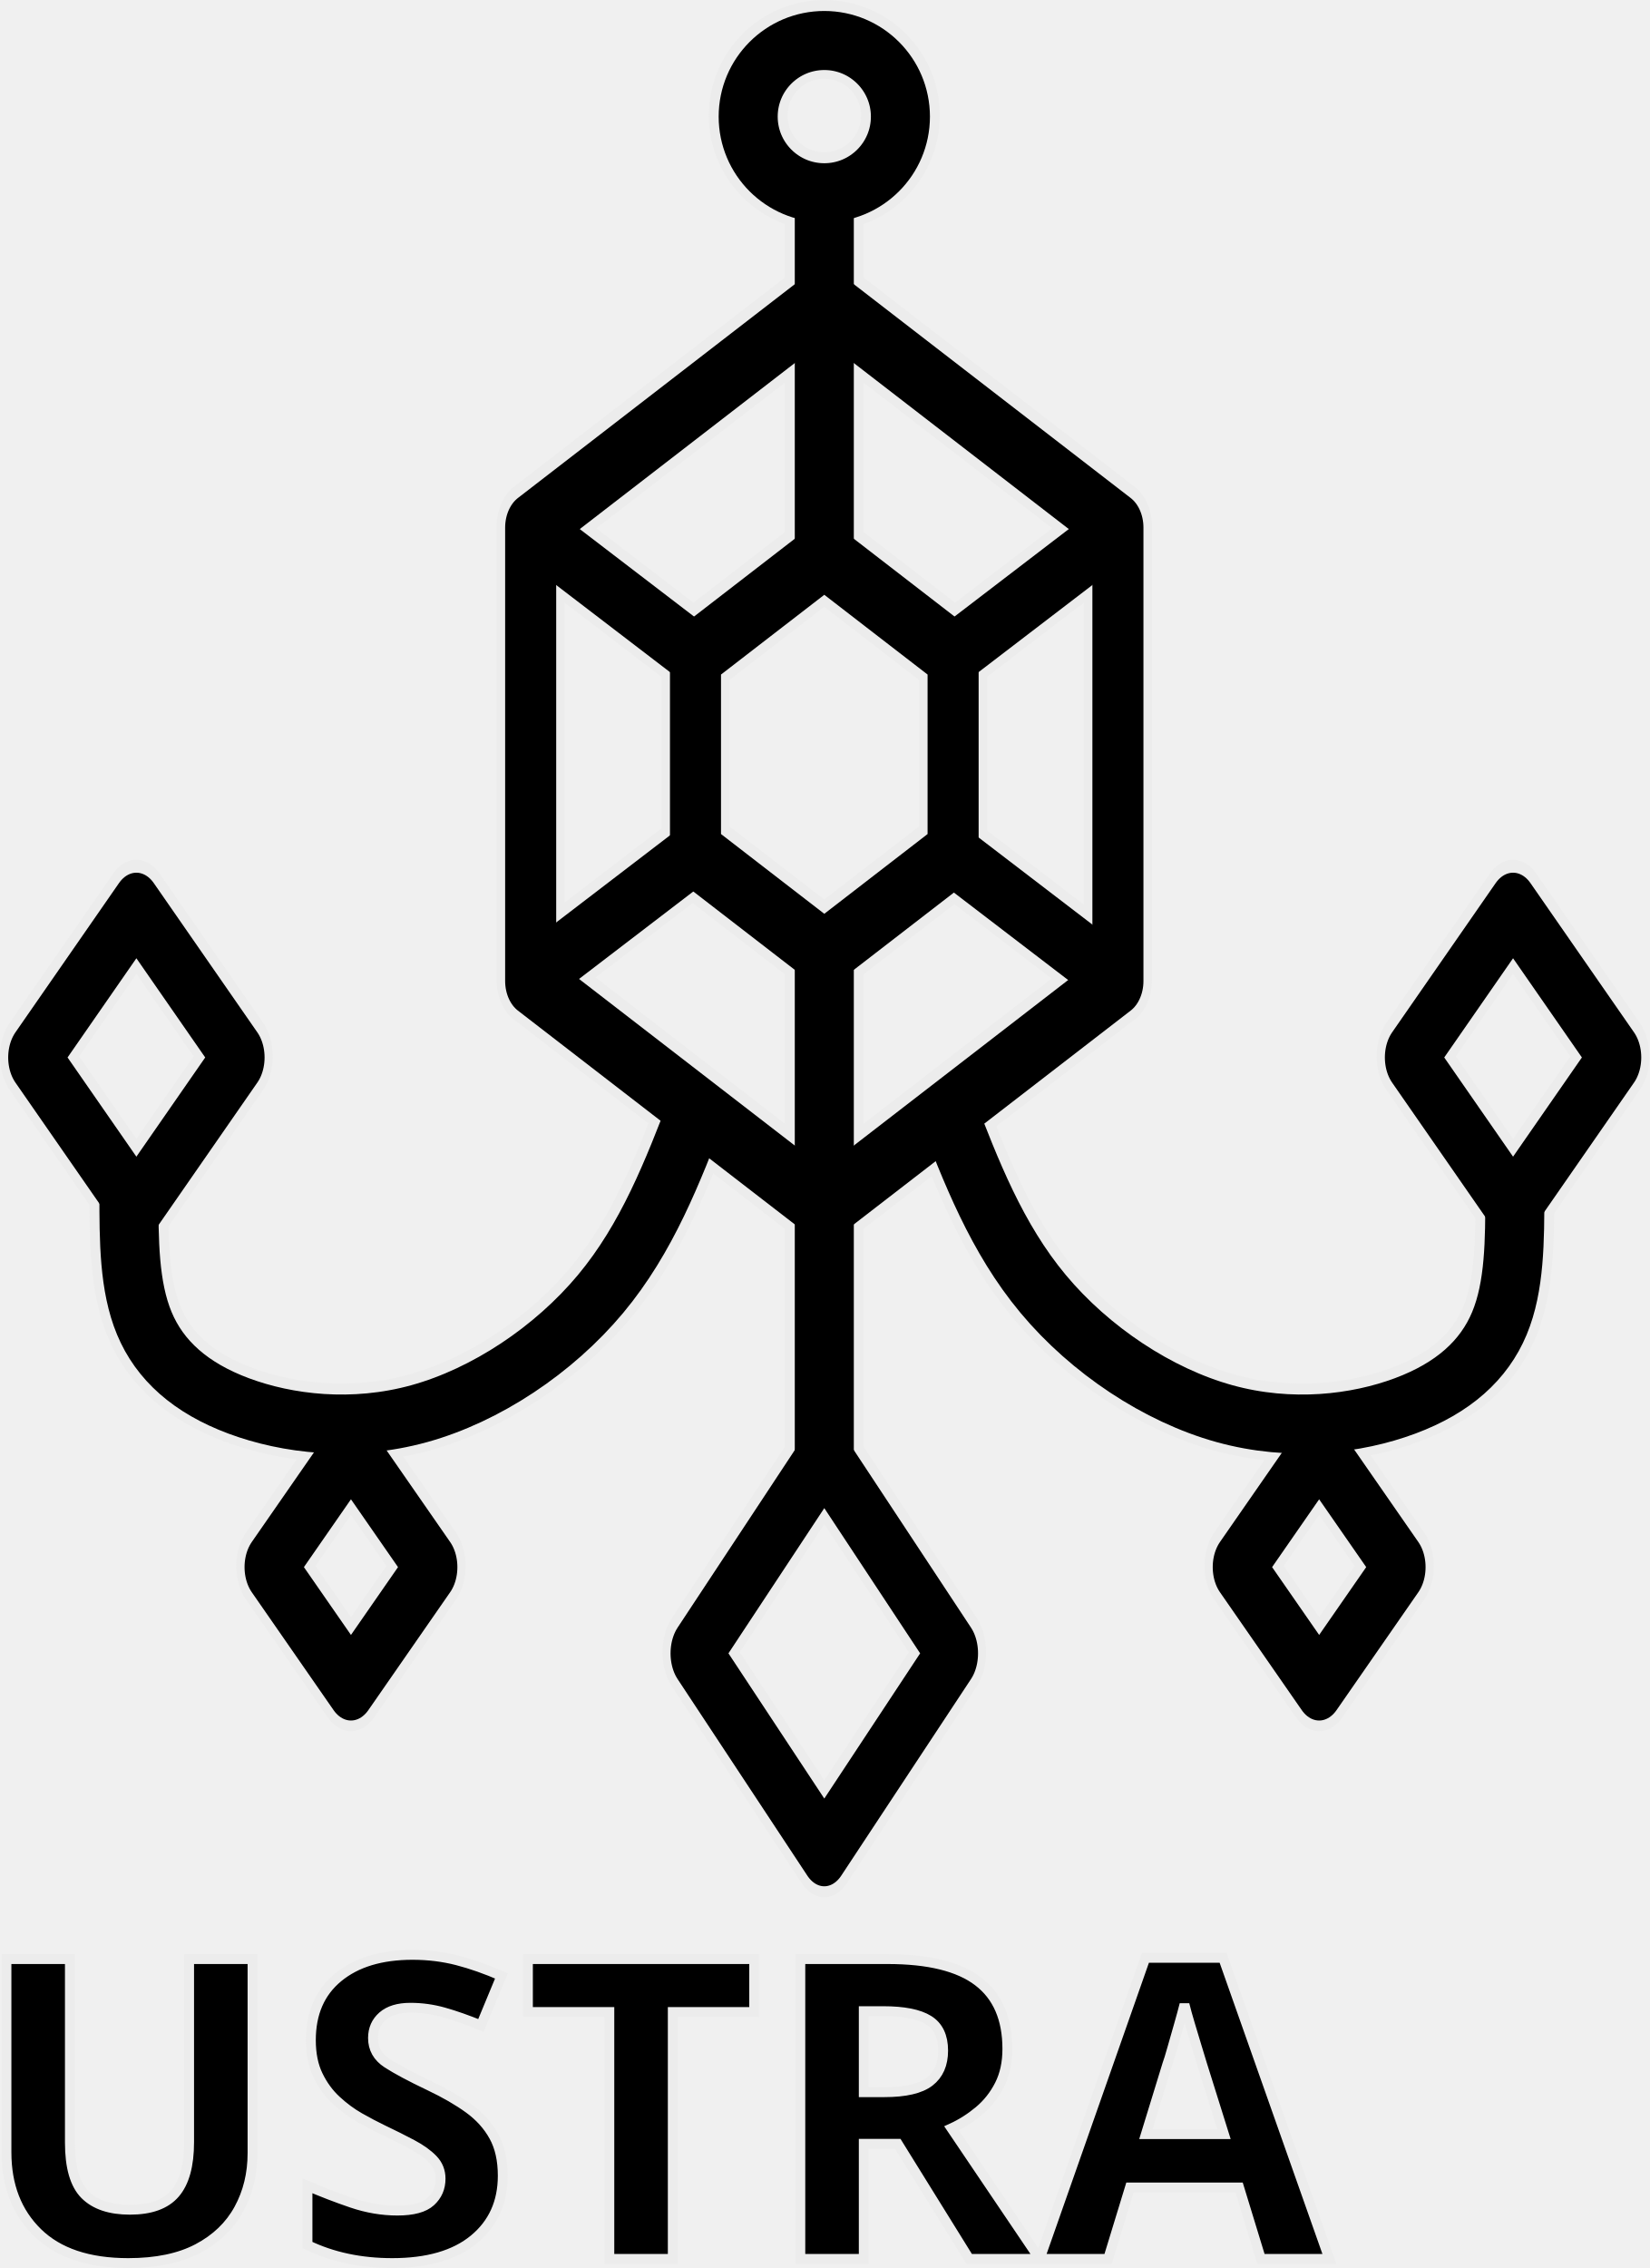
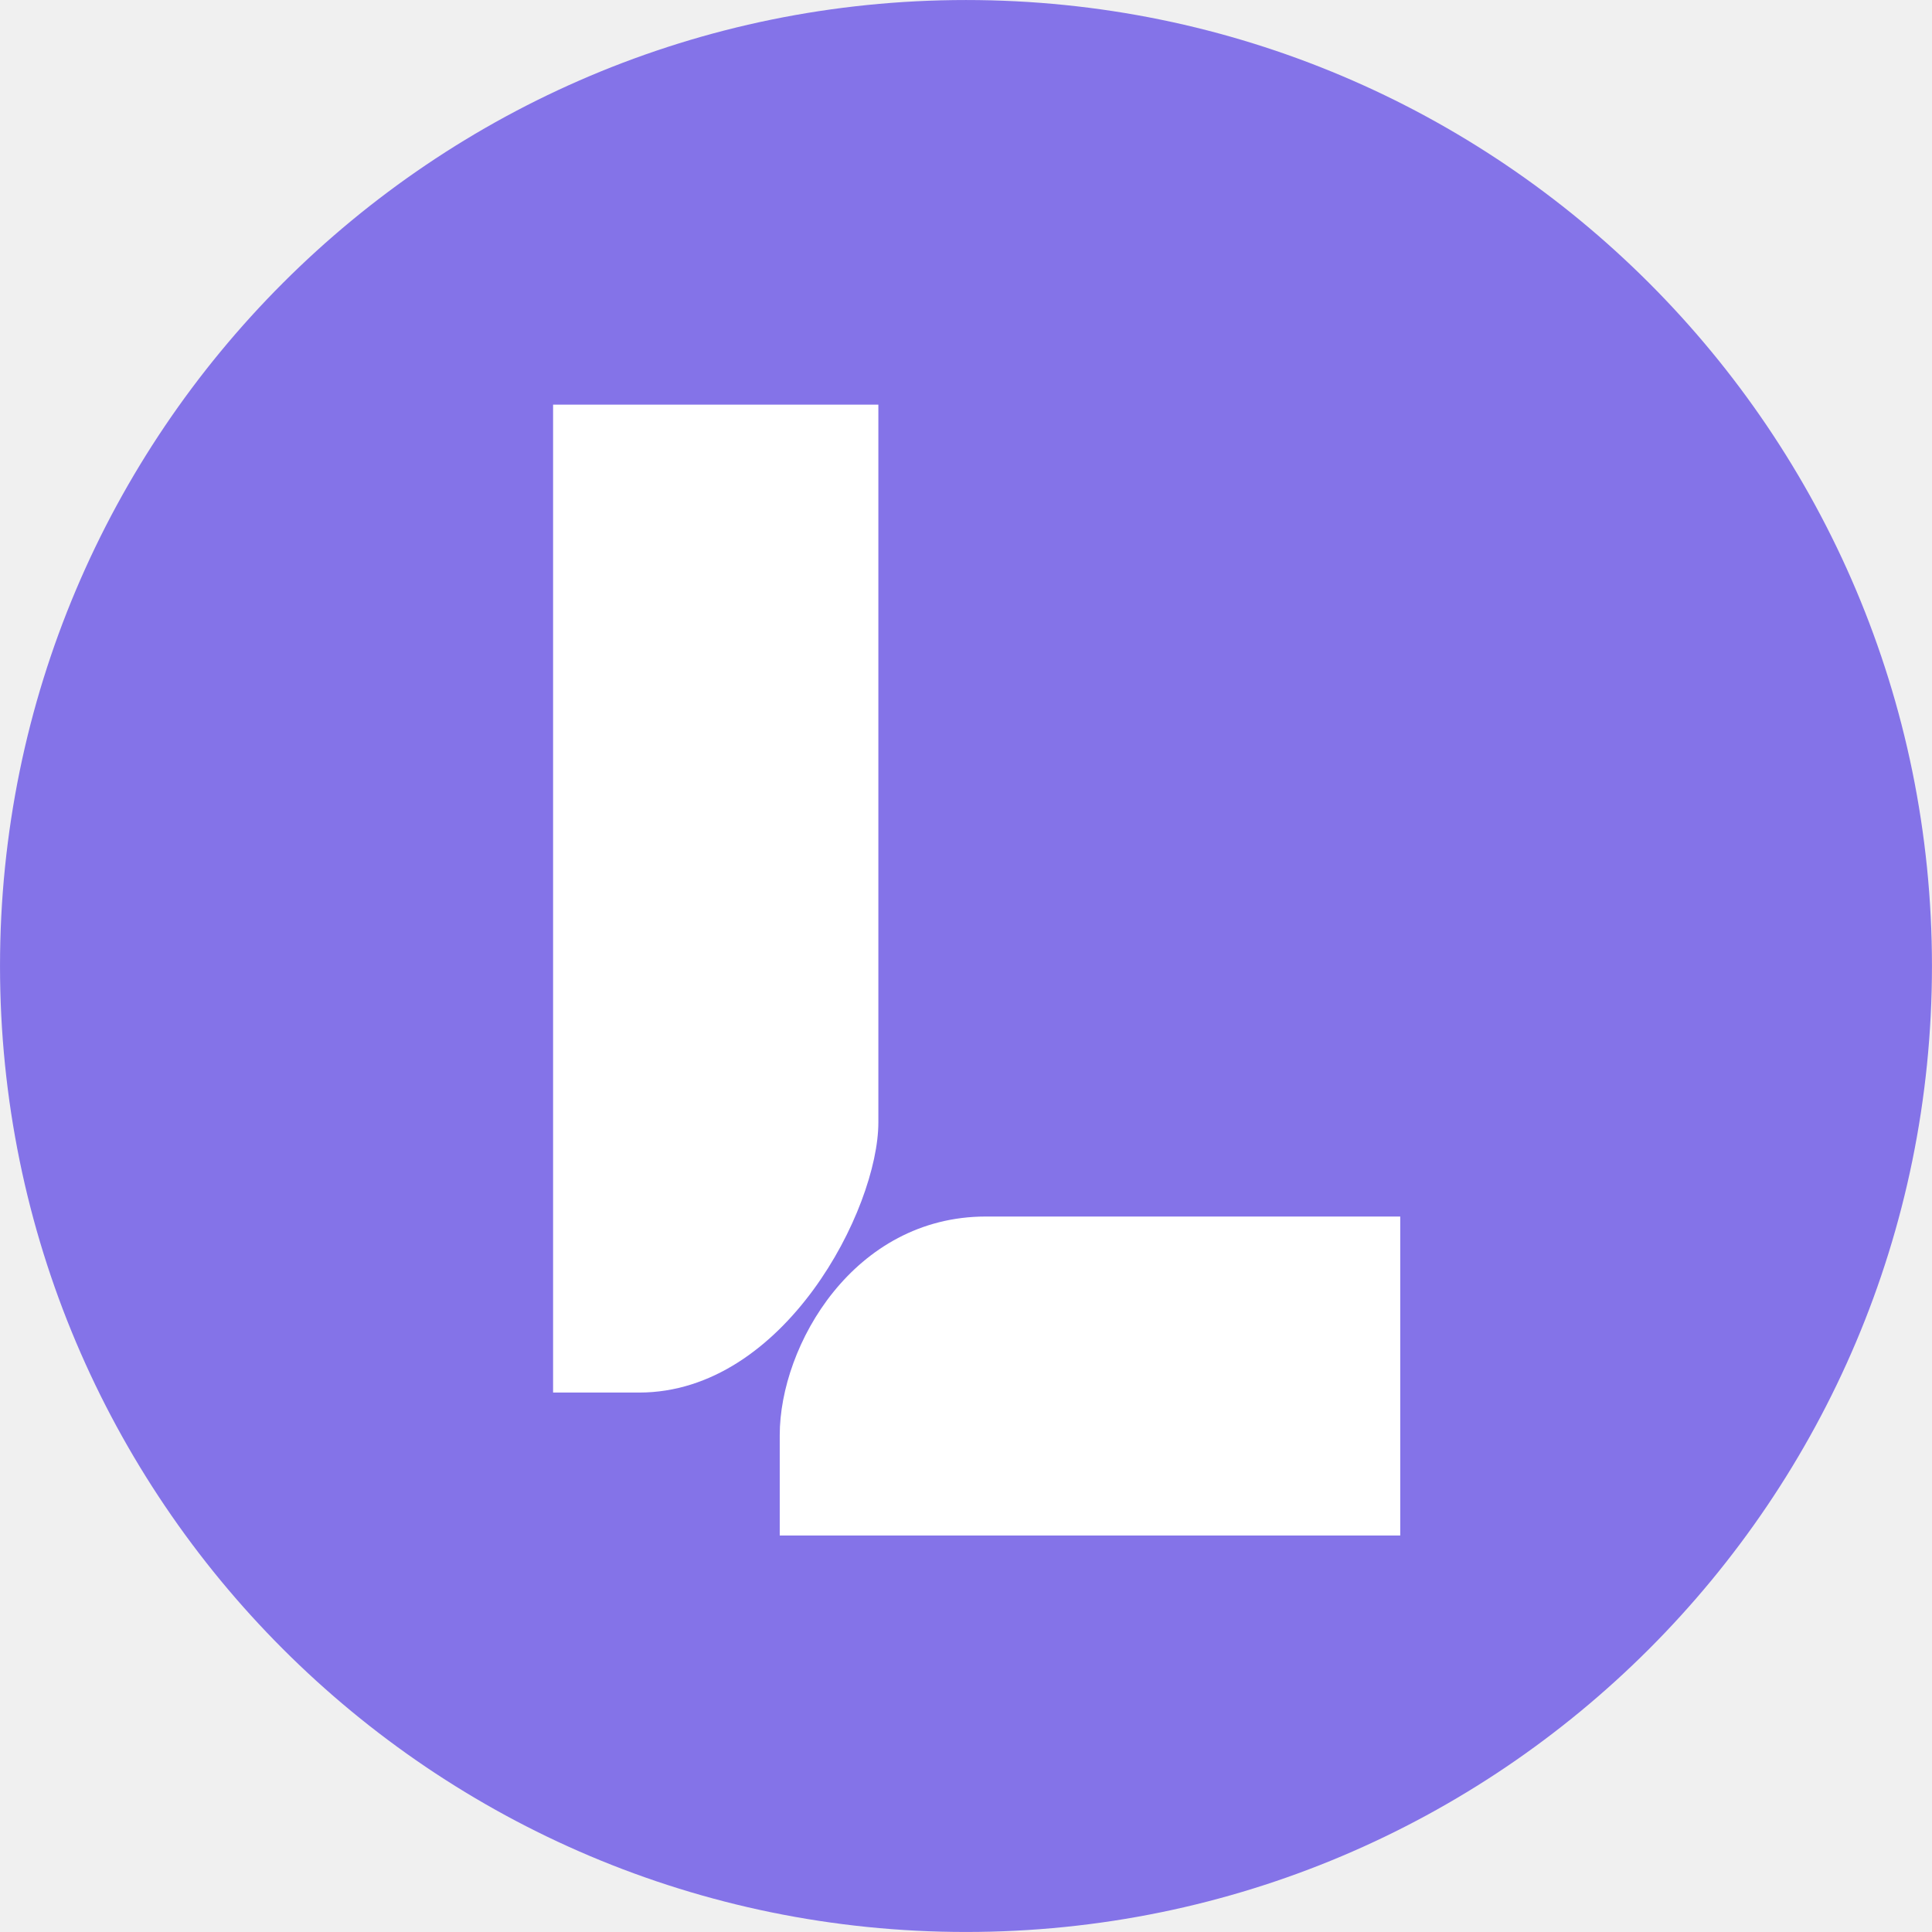
- <svg xmlns="http://www.w3.org/2000/svg" version="1.1" id="svg1" width="419.09" height="576.182" viewBox="0 0 419.09 576.182">
-   <defs id="defs1">
-     </defs>
-   <g id="g1" transform="translate(-328.3744,-185.8506)">
-     <g id="g3" transform="translate(-782.8076,63.97212)" style="stroke:#ececec">
-       <path style="fill:none;stroke:#ececec;stroke-width:20;stroke-linecap:butt;stroke-linejoin:round;stroke-dasharray:none;stroke-opacity:1;paint-order:stroke fill markers" d="m 484.972,490.448 c -6.518,16.948 -13.037,33.896 -24.901,48.106 -11.864,14.21 -29.072,25.683 -46.02,30.376 -16.948,4.693 -33.635,2.607 -45.889,-1.956 -12.254,-4.563 -20.074,-11.603 -23.985,-20.989 -3.911,-9.387 -3.913,-21.12 -3.914,-32.853" id="path22-1" transform="translate(803.674,-88.20922)" />
-       <path style="fill:none;stroke:#ececec;stroke-width:20;stroke-linecap:butt;stroke-linejoin:round;stroke-dasharray:none;stroke-opacity:1;paint-order:stroke fill markers" d="m 484.972,490.448 c -6.518,16.948 -13.037,33.896 -24.901,48.106 -11.864,14.21 -29.072,25.683 -46.02,30.376 -16.948,4.693 -33.635,2.607 -45.889,-1.956 -12.254,-4.563 -20.074,-11.603 -23.985,-20.989 -3.911,-9.387 -3.913,-21.12 -3.914,-32.853" id="path22-2-5" transform="matrix(-1,0,0,1,1836.329,-88.20922)" />
-       <path style="fill:none;stroke:#ececec;stroke-width:20;stroke-linecap:butt;stroke-linejoin:round;stroke-dasharray:none;stroke-opacity:1;paint-order:stroke fill markers" d="m 1320.618,175.499 v 18.779" id="path27-9" />
-       <path style="fill:none;stroke:#ececec;stroke-width:20;stroke-linecap:butt;stroke-linejoin:round;stroke-dasharray:none;stroke-opacity:1;paint-order:stroke fill markers" d="m 1320.618,207.275 v 53.086" id="path27-0-8" />
-       <path style="fill:none;stroke:#ececec;stroke-width:20;stroke-linecap:butt;stroke-linejoin:round;stroke-dasharray:none;stroke-opacity:1;paint-order:stroke fill markers" d="M 1320.618,362.72 V 420.687" id="path27-0-4-4" />
-       <circle style="fill:none;fill-opacity:1;stroke:#ececec;stroke-width:20;stroke-linecap:butt;stroke-linejoin:round;stroke-dasharray:none;stroke-opacity:1;paint-order:stroke fill markers" id="path28-8" cx="1320.618" cy="151.219" r="19.34" />
-       <path style="fill:none;stroke:#ececec;stroke-width:20;stroke-linecap:butt;stroke-linejoin:round;stroke-dasharray:none;stroke-opacity:1;paint-order:stroke fill markers" d="m 1320.618,492.746 v -69.525 0" id="path29-1" />
-       <path style="fill:none;fill-opacity:1;stroke:#ececec;stroke-width:23.261;stroke-linecap:butt;stroke-linejoin:round;stroke-dasharray:none;stroke-opacity:1;paint-order:stroke fill markers" id="path30-0" d="m 591.298,179.542 -100.341,-57.932 -10e-6,-115.864 100.341,-57.932 100.341,57.932 10e-6,115.864 z" transform="matrix(0.7435064,0,0,0.9942782,880.9841,249.9038)" />
-       <path style="fill:none;fill-opacity:1;stroke:#ececec;stroke-width:53.026;stroke-linecap:butt;stroke-linejoin:round;stroke-dasharray:none;stroke-opacity:1;paint-order:stroke fill markers" id="path30-1-3" d="m 591.298,179.542 -100.341,-57.932 -10e-6,-115.864 100.341,-57.932 100.341,57.932 10e-6,115.864 z" transform="matrix(0.3261612,0,0,0.4361697,1127.76,285.4432)" />
-       <path style="fill:none;fill-opacity:1;stroke:#ececec;stroke-width:23.107;stroke-linecap:butt;stroke-linejoin:round;stroke-dasharray:none;stroke-opacity:1;paint-order:stroke fill markers" id="path31-0" d="m 466.221,172.561 -36.511,-36.511 36.511,-36.511 36.511,36.511 z" transform="matrix(0.7209664,0,0,1.039066,809.7045,248.8725)" />
-       <path style="fill:none;fill-opacity:1;stroke:#ececec;stroke-width:17.995;stroke-linecap:butt;stroke-linejoin:round;stroke-dasharray:none;stroke-opacity:1;paint-order:stroke fill markers" id="path31-7-2-4" d="m 466.221,172.561 -36.511,-36.511 36.511,-36.511 36.511,36.511 z" transform="matrix(0.9029987,0,0,1.368014,899.6209,355.5001)" />
-       <path style="fill:none;fill-opacity:1;stroke:#ececec;stroke-width:29.256;stroke-linecap:butt;stroke-linejoin:round;stroke-dasharray:none;stroke-opacity:1;paint-order:stroke fill markers" id="path31-7-3-4" d="m 466.221,172.561 -36.511,-36.511 36.511,-36.511 36.511,36.511 z" transform="matrix(0.5694473,0,0,0.8206948,934.866,408.0586)" />
-       <path style="fill:none;fill-opacity:1;stroke:#ececec;stroke-width:29.256;stroke-linecap:butt;stroke-linejoin:round;stroke-dasharray:none;stroke-opacity:1;paint-order:stroke fill markers" id="path31-7-3-1-4" d="m 466.221,172.561 -36.511,-36.511 36.511,-36.511 36.511,36.511 z" transform="matrix(0.5694473,0,0,0.8206948,1180.862,408.0586)" />
-       <path style="fill:none;fill-opacity:1;stroke:#ececec;stroke-width:23.107;stroke-linecap:butt;stroke-linejoin:round;stroke-dasharray:none;stroke-opacity:1;paint-order:stroke fill markers" id="path31-5-4" d="m 466.221,172.561 -36.511,-36.511 36.511,-36.511 36.511,36.511 z" transform="matrix(0.7209664,0,0,1.039066,1159.489,248.8725)" />
-       <path style="fill:none;stroke:#ececec;stroke-width:15.082;stroke-linecap:butt;stroke-linejoin:round;stroke-dasharray:none;stroke-opacity:1;paint-order:stroke fill markers" d="m 221.434,209.156 c 0,0 27.186,21.632 27.186,21.632" id="path32-7" transform="matrix(1.352116,0,0,1.300531,951.8613,-12.14036)" />
-       <path style="fill:none;stroke:#ececec;stroke-width:15.082;stroke-linecap:butt;stroke-linejoin:round;stroke-dasharray:none;stroke-opacity:1;paint-order:stroke fill markers" d="m 221.434,209.156 c 0,0 27.186,21.632 27.186,21.632" id="path32-8-6" transform="matrix(1.352116,0,0,1.300531,1053.795,66.66759)" />
-       <path style="fill:none;stroke:#ececec;stroke-width:15.082;stroke-linecap:butt;stroke-linejoin:round;stroke-dasharray:none;stroke-opacity:1;paint-order:stroke fill markers" d="m 221.434,209.156 c 0,0 27.186,21.632 27.186,21.632" id="path32-8-8-3" transform="matrix(-1.352116,0,0,1.300531,1689.362,-12.14036)" />
-       <path style="fill:none;stroke:#ececec;stroke-width:15.082;stroke-linecap:butt;stroke-linejoin:round;stroke-dasharray:none;stroke-opacity:1;paint-order:stroke fill markers" d="m 221.434,209.156 c 0,0 27.186,21.632 27.186,21.632" id="path32-8-8-9-1" transform="matrix(-1.352116,0,0,1.300531,1586.726,66.66759)" />
-     </g>
-     <g id="g2">
-       <path style="fill:none;stroke:#000000;stroke-width:15;stroke-linecap:butt;stroke-linejoin:round;stroke-dasharray:none;stroke-opacity:1;paint-order:stroke fill markers" d="m 484.972,490.448 c -6.518,16.948 -13.037,33.896 -24.901,48.106 -11.864,14.21 -29.072,25.683 -46.02,30.376 -16.948,4.693 -33.635,2.607 -45.889,-1.956 -12.254,-4.563 -20.074,-11.603 -23.985,-20.989 -3.911,-9.387 -3.913,-21.12 -3.914,-32.853" id="path22" transform="translate(20.8664,-23.94858)" />
-       <path style="fill:none;stroke:#000000;stroke-width:15;stroke-linecap:butt;stroke-linejoin:round;stroke-dasharray:none;stroke-opacity:1;paint-order:stroke fill markers" d="m 484.972,490.448 c -6.518,16.948 -13.037,33.896 -24.901,48.106 -11.864,14.21 -29.072,25.683 -46.02,30.376 -16.948,4.693 -33.635,2.607 -45.889,-1.956 -12.254,-4.563 -20.074,-11.603 -23.985,-20.989 -3.911,-9.387 -3.913,-21.12 -3.914,-32.853" id="path22-2" transform="matrix(-1,0,0,1,1053.521,-23.94858)" />
-       <path style="fill:none;stroke:#000000;stroke-width:15;stroke-linecap:butt;stroke-linejoin:round;stroke-dasharray:none;stroke-opacity:1;paint-order:stroke fill markers" d="m 537.811,239.76 v 18.779" id="path27" />
-       <path style="fill:none;stroke:#000000;stroke-width:15;stroke-linecap:butt;stroke-linejoin:round;stroke-dasharray:none;stroke-opacity:1;paint-order:stroke fill markers" d="m 537.811,271.536 v 53.086" id="path27-0" />
-       <path style="fill:none;stroke:#000000;stroke-width:15;stroke-linecap:butt;stroke-linejoin:round;stroke-dasharray:none;stroke-opacity:1;paint-order:stroke fill markers" d="m 537.811,426.981 v 57.967" id="path27-0-4" />
-       <circle style="fill:none;fill-opacity:1;stroke:#000000;stroke-width:15;stroke-linecap:butt;stroke-linejoin:round;stroke-dasharray:none;stroke-opacity:1;paint-order:stroke fill markers" id="path28" cx="537.811" cy="215.48" r="19.34" />
-       <path style="fill:none;stroke:#000000;stroke-width:15;stroke-linecap:butt;stroke-linejoin:round;stroke-dasharray:none;stroke-opacity:1;paint-order:stroke fill markers" d="m 537.811,557.007 v -69.525 0" id="path29" />
-       <path style="fill:none;fill-opacity:1;stroke:#000000;stroke-width:17.446;stroke-linecap:butt;stroke-linejoin:round;stroke-dasharray:none;stroke-opacity:1;paint-order:stroke fill markers" id="path30" d="m 591.298,179.542 -100.341,-57.932 -10e-6,-115.864 100.341,-57.932 100.341,57.932 10e-6,115.864 z" transform="matrix(0.7435064,0,0,0.9942782,98.17653,314.1645)" />
-       <path style="fill:none;fill-opacity:1;stroke:#000000;stroke-width:39.769;stroke-linecap:butt;stroke-linejoin:round;stroke-dasharray:none;stroke-opacity:1;paint-order:stroke fill markers" id="path30-1" d="m 591.298,179.542 -100.341,-57.932 -10e-6,-115.864 100.341,-57.932 100.341,57.932 10e-6,115.864 z" transform="matrix(0.3261612,0,0,0.4361697,344.9521,349.7039)" />
-       <path style="fill:none;fill-opacity:1;stroke:#000000;stroke-width:17.331;stroke-linecap:butt;stroke-linejoin:round;stroke-dasharray:none;stroke-opacity:1;paint-order:stroke fill markers" id="path31" d="m 466.221,172.561 -36.511,-36.511 36.511,-36.511 36.511,36.511 z" transform="matrix(0.7209664,0,0,1.039066,26.89687,313.1331)" />
-       <path style="fill:none;fill-opacity:1;stroke:#000000;stroke-width:13.496;stroke-linecap:butt;stroke-linejoin:round;stroke-dasharray:none;stroke-opacity:1;paint-order:stroke fill markers" id="path31-7-2" d="m 466.221,172.561 -36.511,-36.511 36.511,-36.511 36.511,36.511 z" transform="matrix(0.9029987,0,0,1.368014,116.8133,419.7608)" />
-       <path style="fill:none;fill-opacity:1;stroke:#000000;stroke-width:21.942;stroke-linecap:butt;stroke-linejoin:round;stroke-dasharray:none;stroke-opacity:1;paint-order:stroke fill markers" id="path31-7-3" d="m 466.221,172.561 -36.511,-36.511 36.511,-36.511 36.511,36.511 z" transform="matrix(0.5694473,0,0,0.8206948,152.0584,472.3192)" />
-       <path style="fill:none;fill-opacity:1;stroke:#000000;stroke-width:21.942;stroke-linecap:butt;stroke-linejoin:round;stroke-dasharray:none;stroke-opacity:1;paint-order:stroke fill markers" id="path31-7-3-1" d="m 466.221,172.561 -36.511,-36.511 36.511,-36.511 36.511,36.511 z" transform="matrix(0.5694473,0,0,0.8206948,398.054,472.3192)" />
-       <path style="fill:none;fill-opacity:1;stroke:#000000;stroke-width:17.331;stroke-linecap:butt;stroke-linejoin:round;stroke-dasharray:none;stroke-opacity:1;paint-order:stroke fill markers" id="path31-5" d="m 466.221,172.561 -36.511,-36.511 36.511,-36.511 36.511,36.511 z" transform="matrix(0.7209664,0,0,1.039066,376.6819,313.1331)" />
-       <path style="fill:none;stroke:#000000;stroke-width:11.312;stroke-linecap:butt;stroke-linejoin:round;stroke-dasharray:none;stroke-opacity:1;paint-order:stroke fill markers" d="m 221.434,209.156 c 0,0 27.186,21.632 27.186,21.632" id="path32" transform="matrix(1.352116,0,0,1.300531,169.0536,52.12028)" />
-       <path style="fill:none;stroke:#000000;stroke-width:11.312;stroke-linecap:butt;stroke-linejoin:round;stroke-dasharray:none;stroke-opacity:1;paint-order:stroke fill markers" d="m 221.434,209.156 c 0,0 27.186,21.632 27.186,21.632" id="path32-8" transform="matrix(1.352116,0,0,1.300531,270.9877,130.9282)" />
-       <path style="fill:none;stroke:#000000;stroke-width:11.312;stroke-linecap:butt;stroke-linejoin:round;stroke-dasharray:none;stroke-opacity:1;paint-order:stroke fill markers" d="m 221.434,209.156 c 0,0 27.186,21.632 27.186,21.632" id="path32-8-8" transform="matrix(-1.352116,0,0,1.300531,906.5542,52.12028)" />
-       <path style="fill:none;stroke:#000000;stroke-width:11.312;stroke-linecap:butt;stroke-linejoin:round;stroke-dasharray:none;stroke-opacity:1;paint-order:stroke fill markers" d="m 221.434,209.156 c 0,0 27.186,21.632 27.186,21.632" id="path32-8-8-9" transform="matrix(-1.352116,0,0,1.300531,803.9188,130.9282)" />
-     </g>
-     <text xml:space="preserve" style="font-size:106.667px;line-height:0;font-family:sans-serif;text-align:center;text-anchor:middle;stroke:#ececec;stroke-width:2.5;stroke-linejoin:miter;stroke-dasharray:none" x="533.277" y="759.716" id="text32">
-       <tspan id="tspan32" x="533.277" y="759.716" style="font-style:normal;font-variant:normal;font-weight:bold;font-stretch:normal;font-size:106.667px;line-height:0;font-family:'Noto Sans';-inkscape-font-specification:'Noto Sans Bold';stroke:#ececec;stroke-width:2.5;stroke-linejoin:miter;stroke-dasharray:none">LUSTRA</tspan>
-     </text>
+ <svg xmlns="http://www.w3.org/2000/svg" width="34.925mm" height="34.925mm" viewBox="0 0 34.925 34.925" version="1.1" id="svg1" xml:space="preserve">
+   <defs id="defs1" />
+   <g id="layer1" transform="translate(-30.66671,-178.9456)">
+     <circle style="fill:#8473e8;stroke:#ececec;stroke-width:0;stroke-linejoin:round;paint-order:stroke fill markers" id="circle14" cx="48.129" cy="196.408" r="17.462" />
+     <path id="path15" style="fill:#ffffff;fill-opacity:1;stroke:#ececec;stroke-width:0;stroke-linejoin:round;paint-order:stroke fill markers" d="m 46.545,186.26 h -5.88 v 17.859 c 0,0 -1.074,0 1.555,0 2.629,0 4.325,-3.321 4.325,-4.884 z" />
+     <path id="path16" style="fill:#ffffff;fill-opacity:1;stroke:#ececec;stroke-width:0;stroke-linejoin:round;paint-order:stroke fill markers" d="m 55.979,200.937 v 5.766 H 44.762 v -1.813 c 0,-1.627 1.34,-3.953 3.726,-3.953 2.386,0 7.491,0 7.491,0 z" />
  </g>
</svg>
